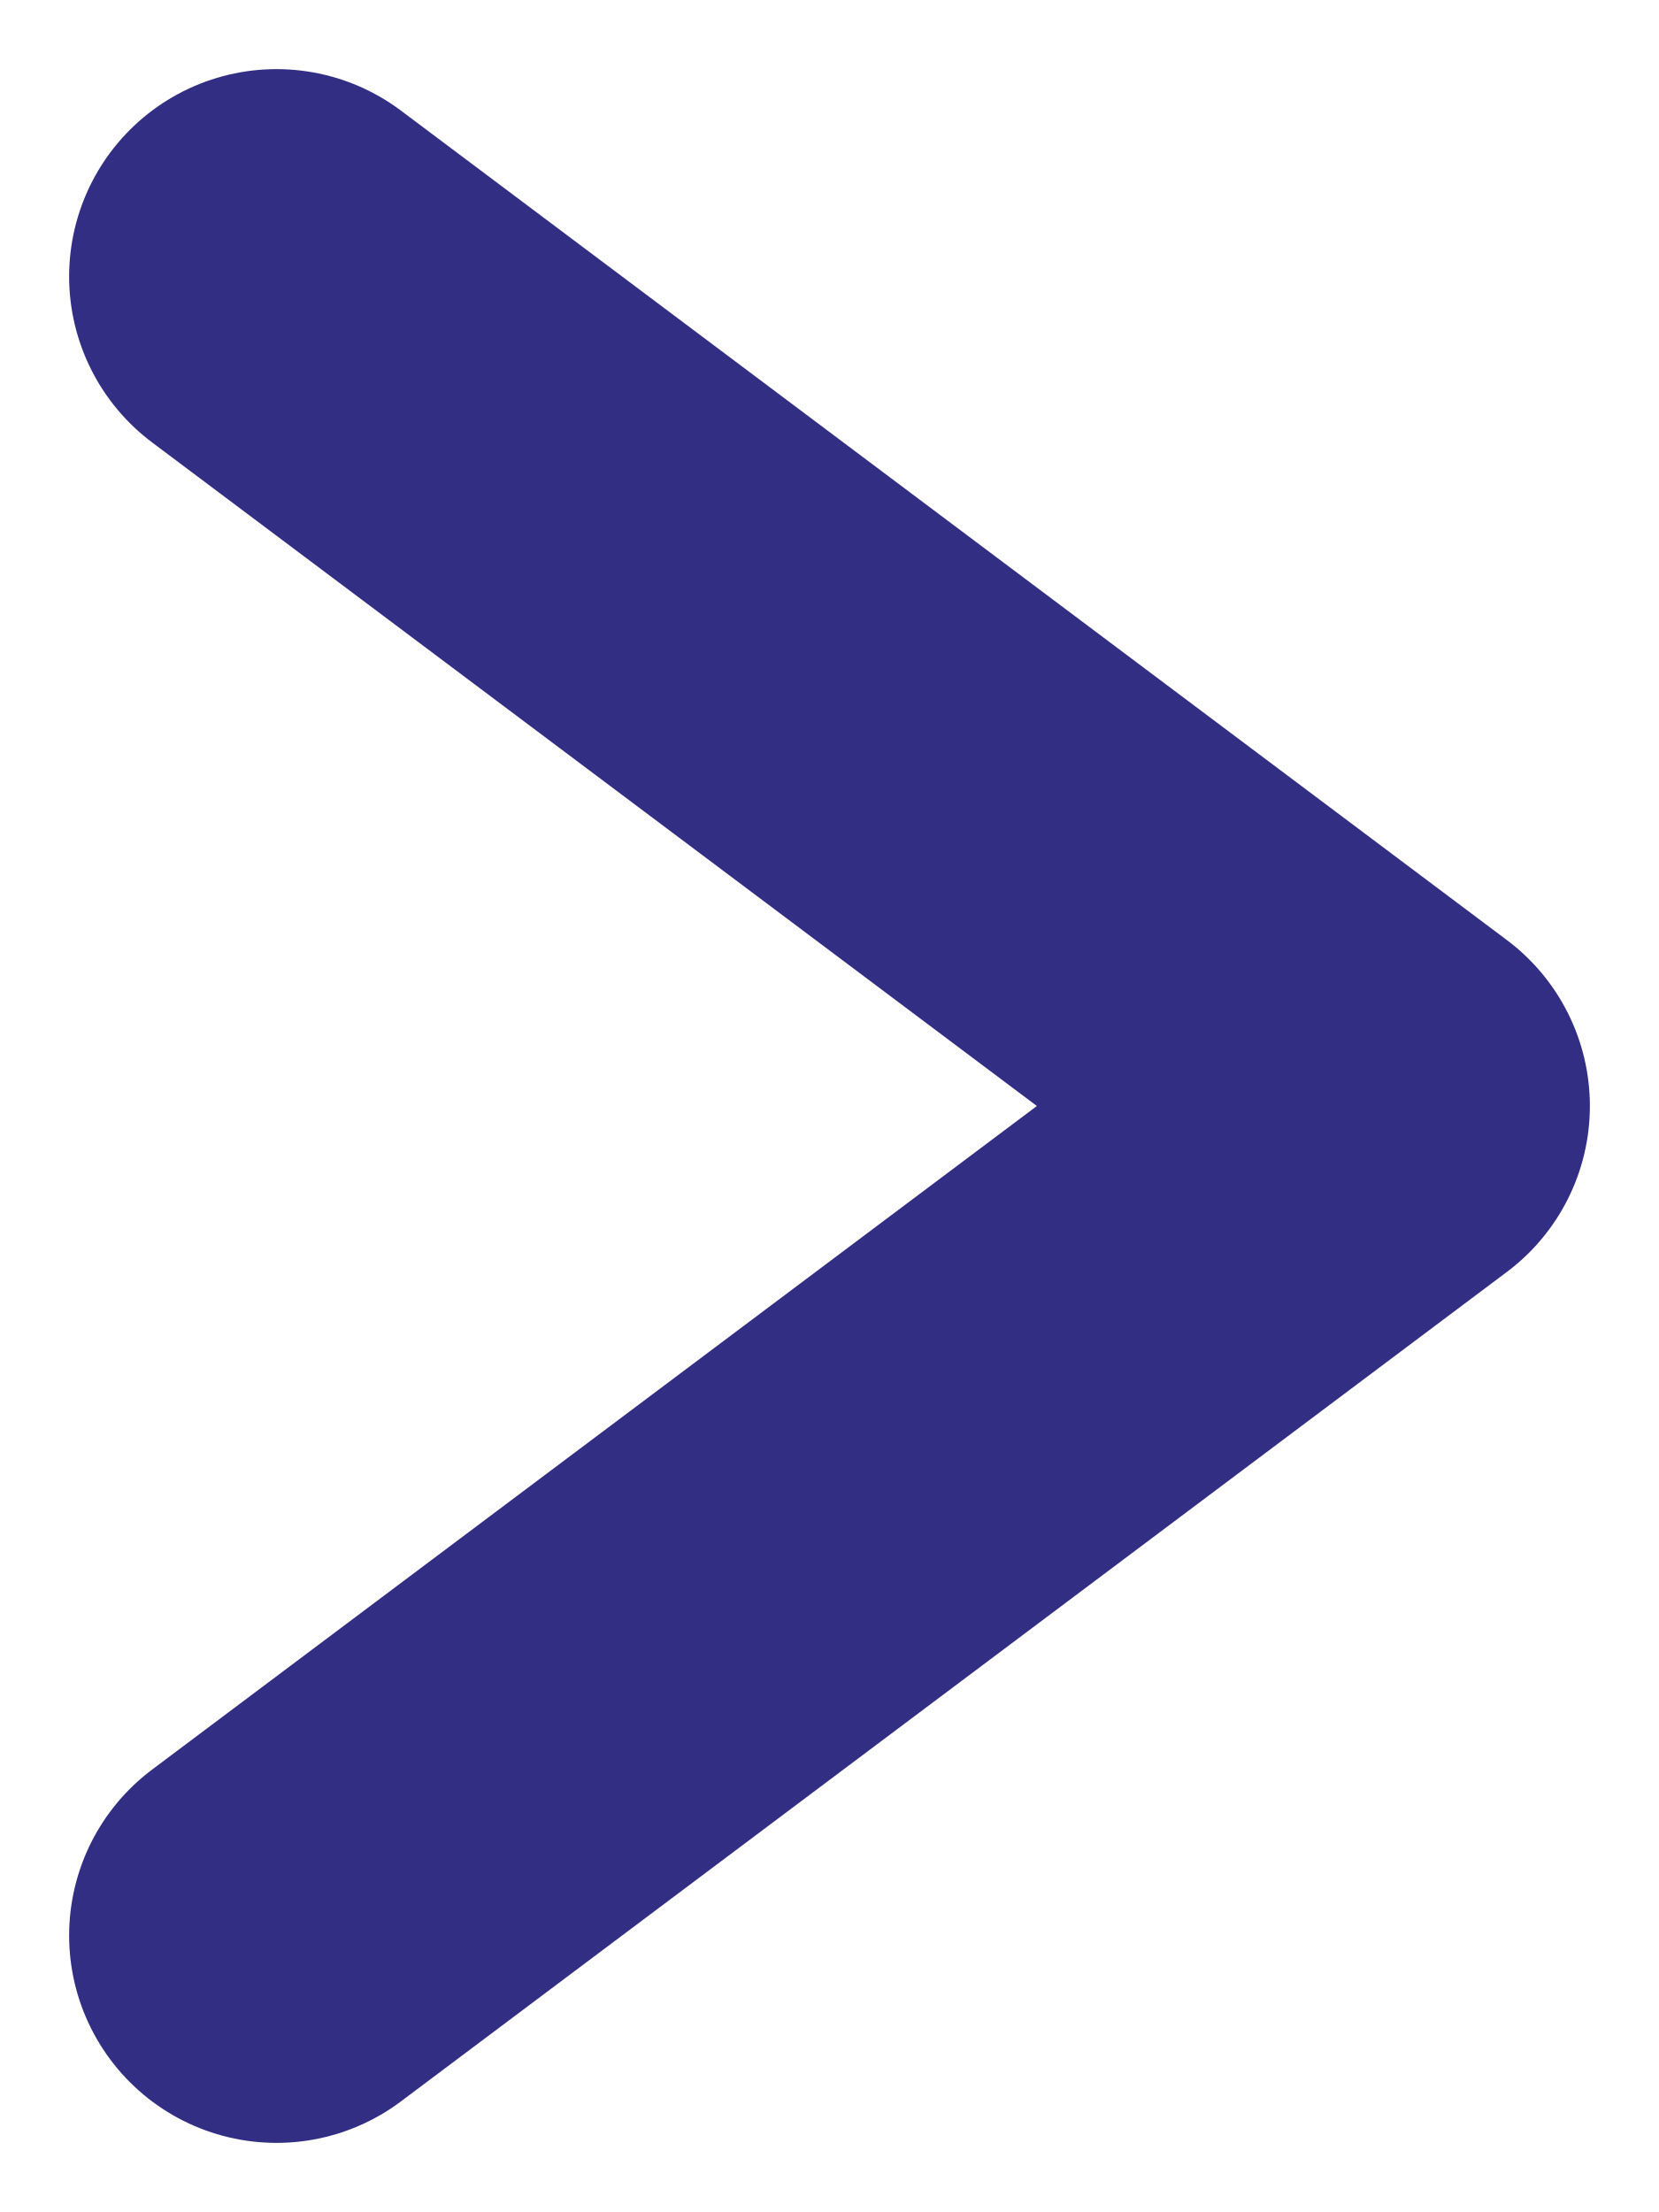
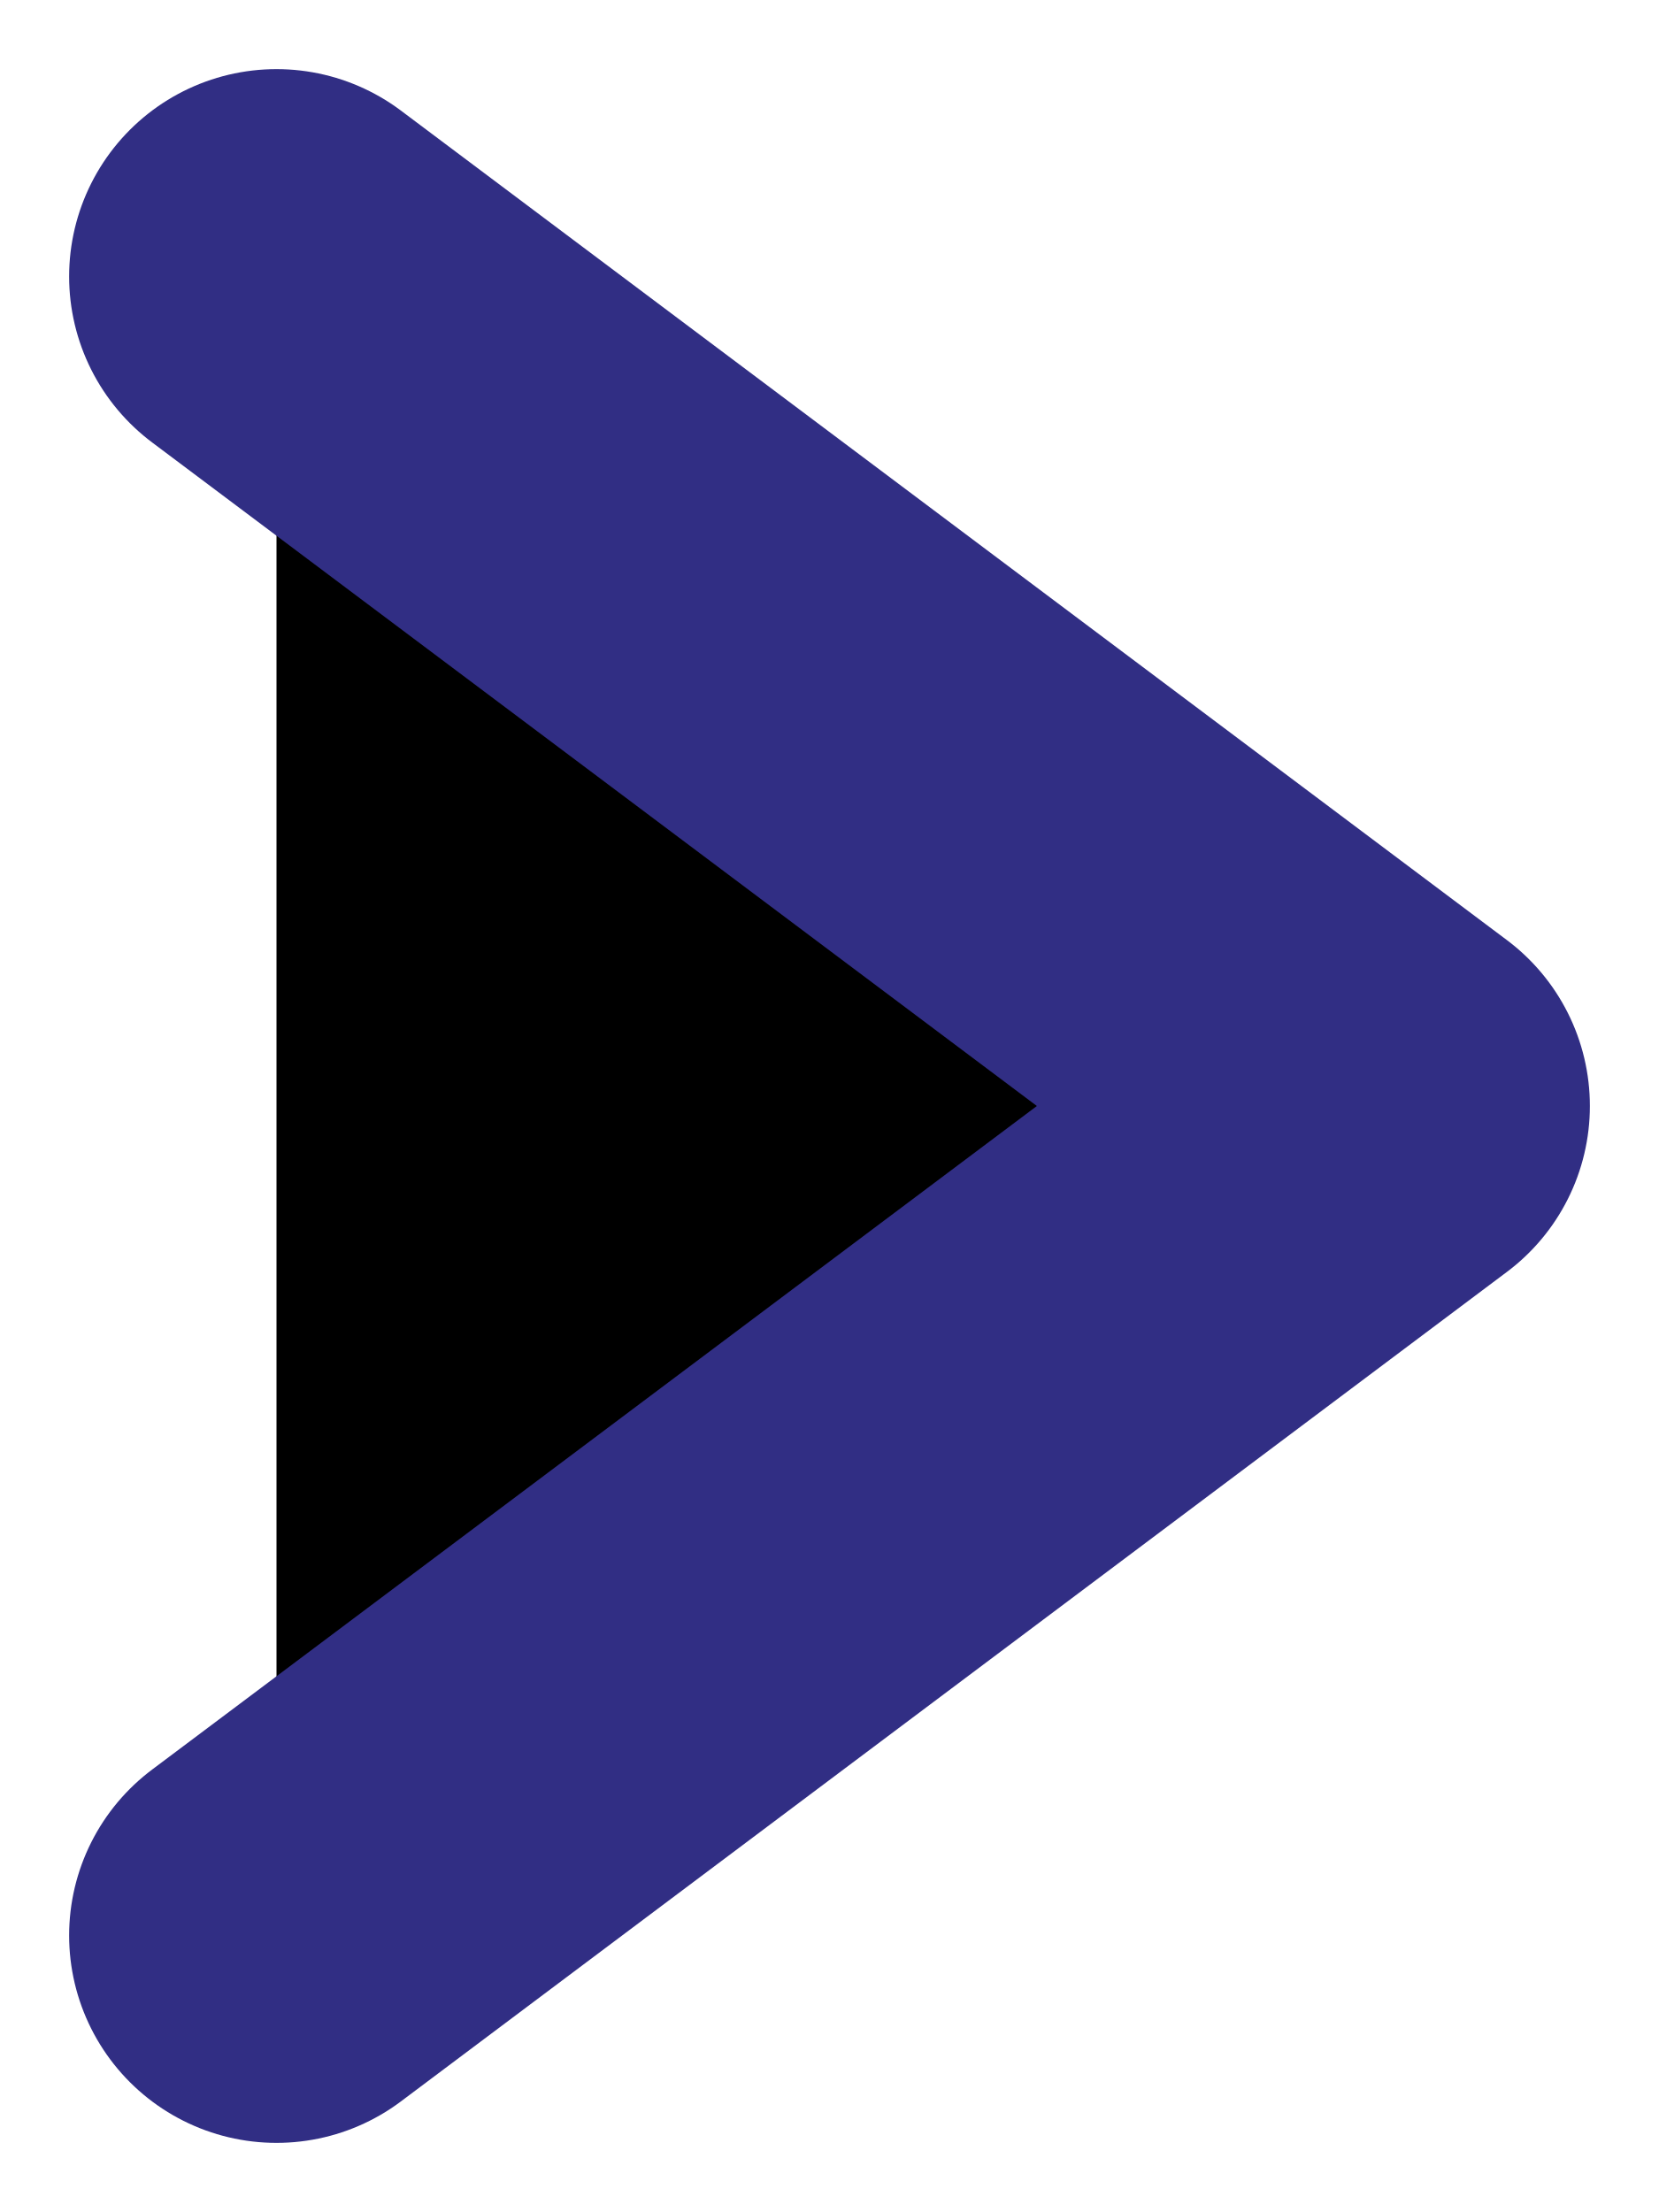
- <svg xmlns="http://www.w3.org/2000/svg" width="12" height="16" viewBox="0 0 12 16" fill="none">
+ <svg xmlns="http://www.w3.org/2000/svg" width="12" height="16" viewBox="0 0 12 16">
  <path d="M2 2L10 8L2 14" stroke="#312E84" stroke-width="3" stroke-linecap="round" stroke-linejoin="round" />
</svg>
